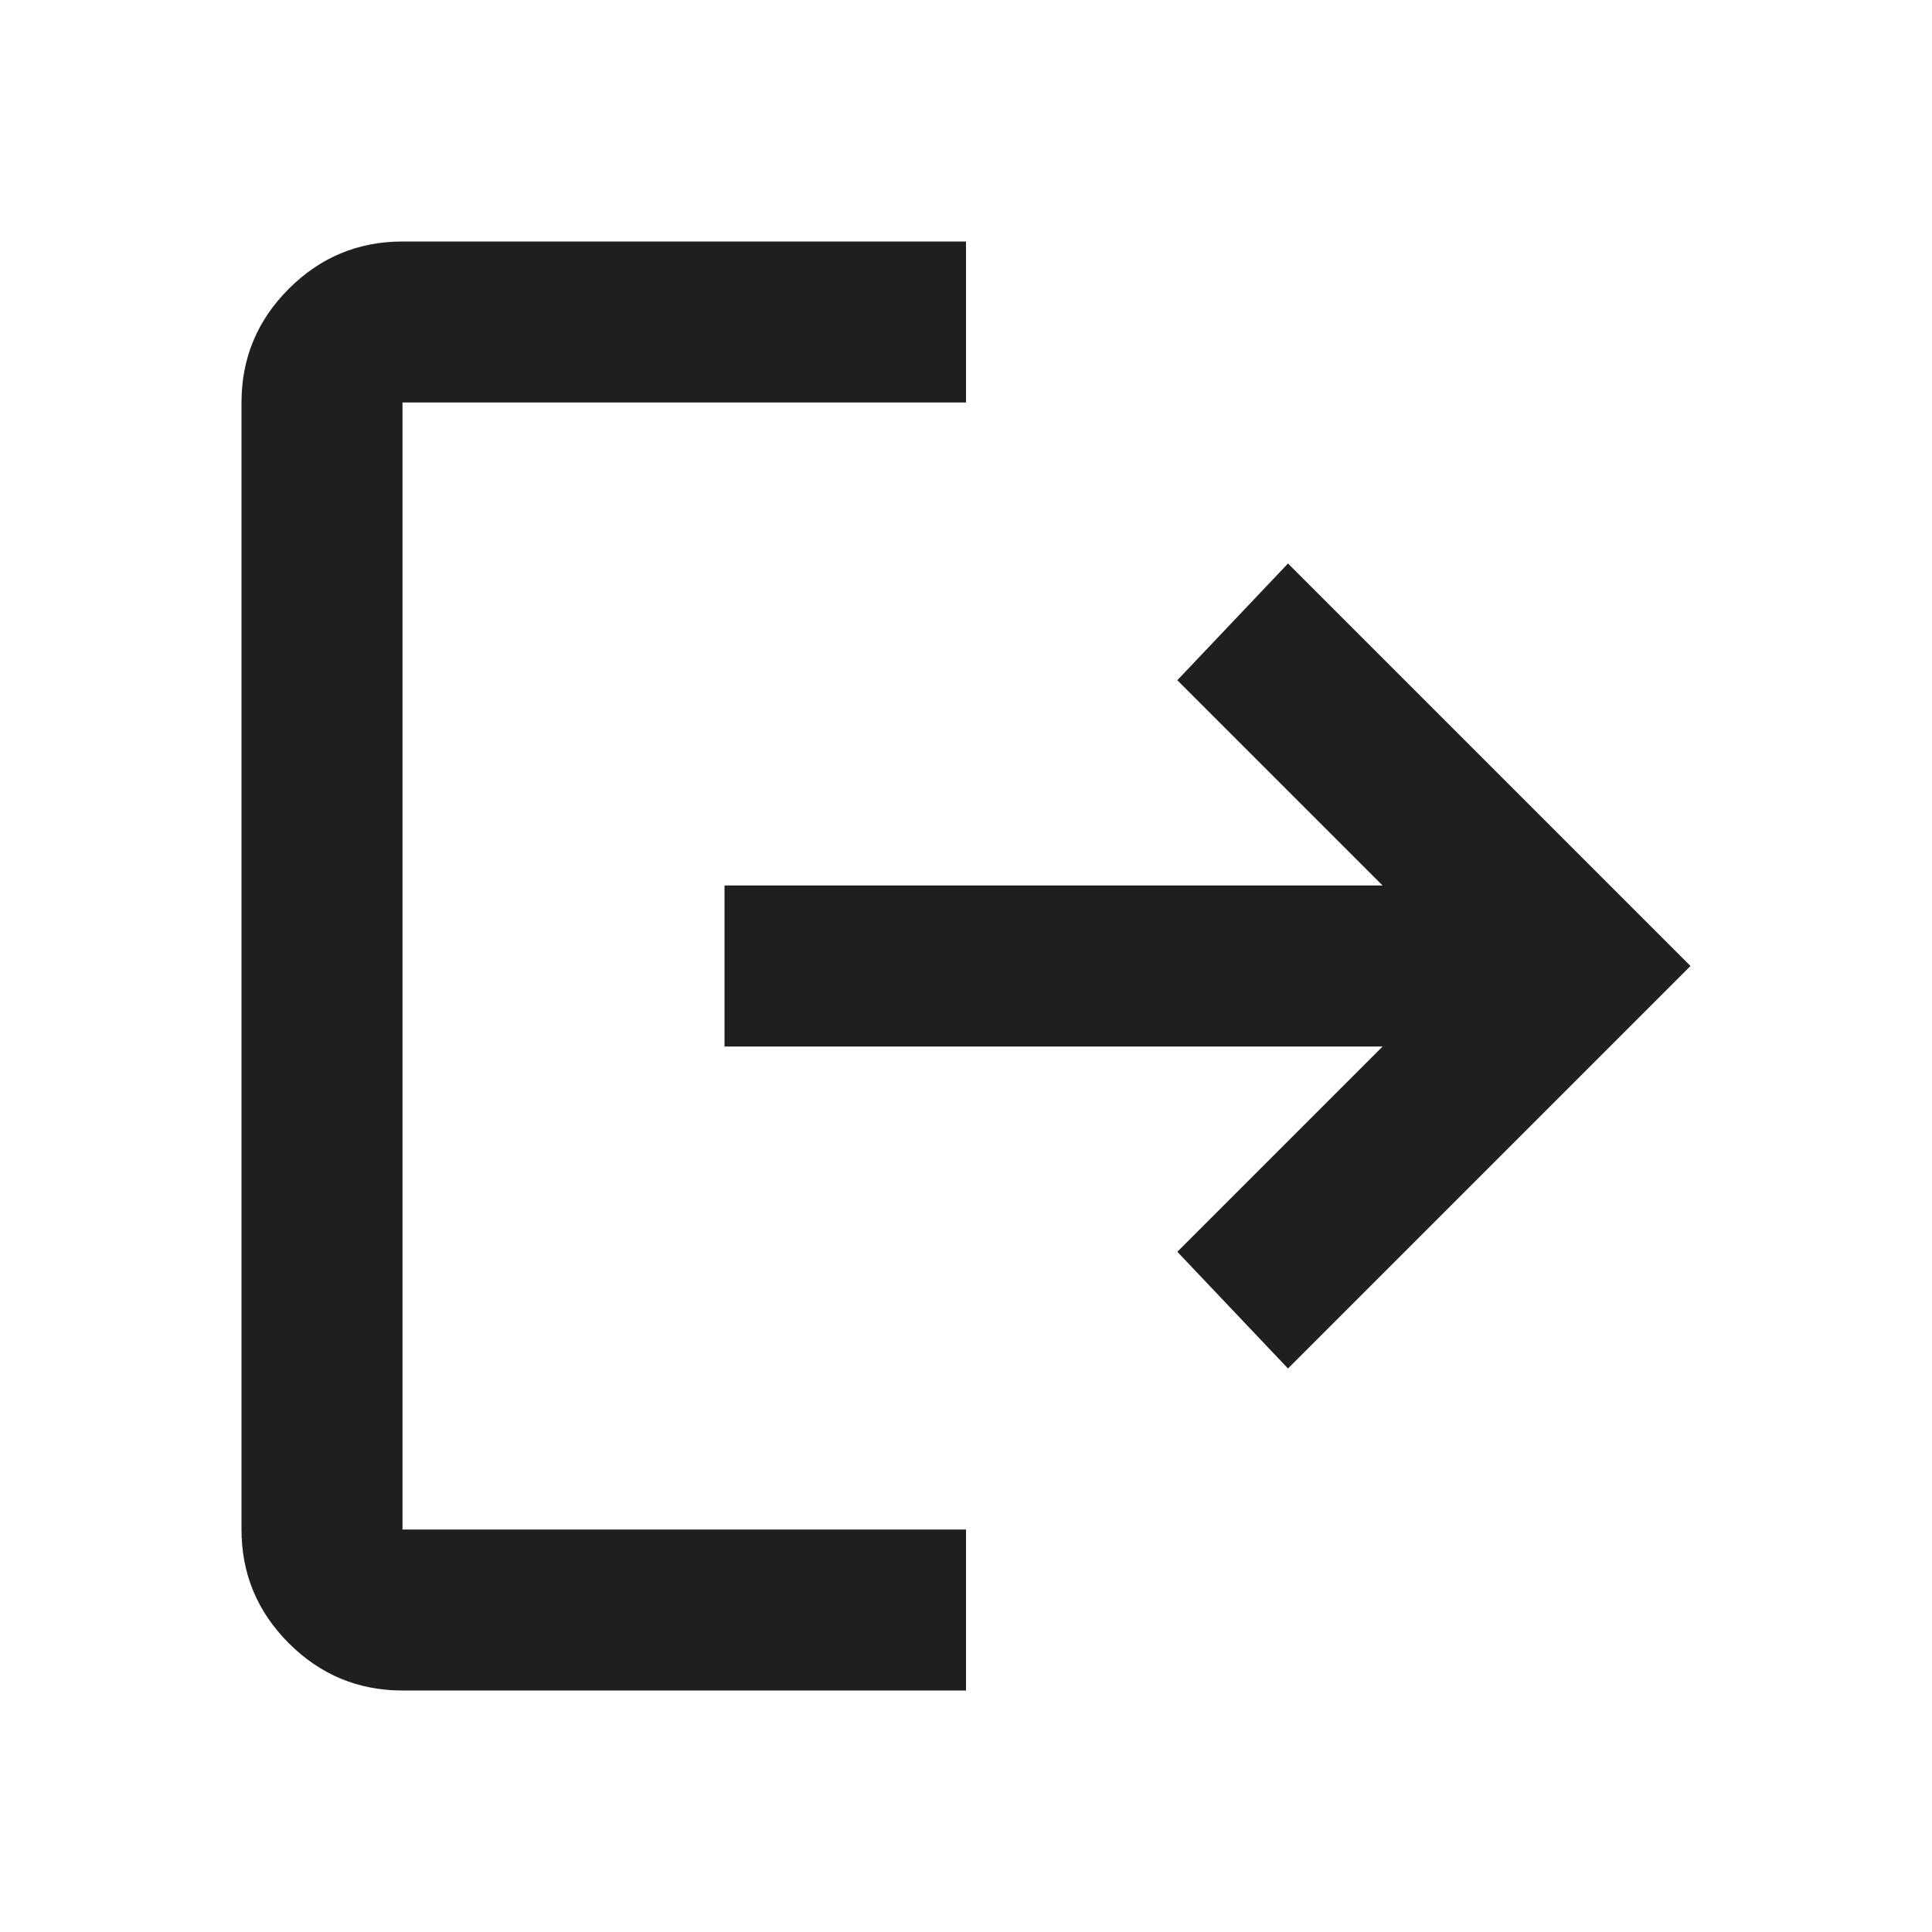
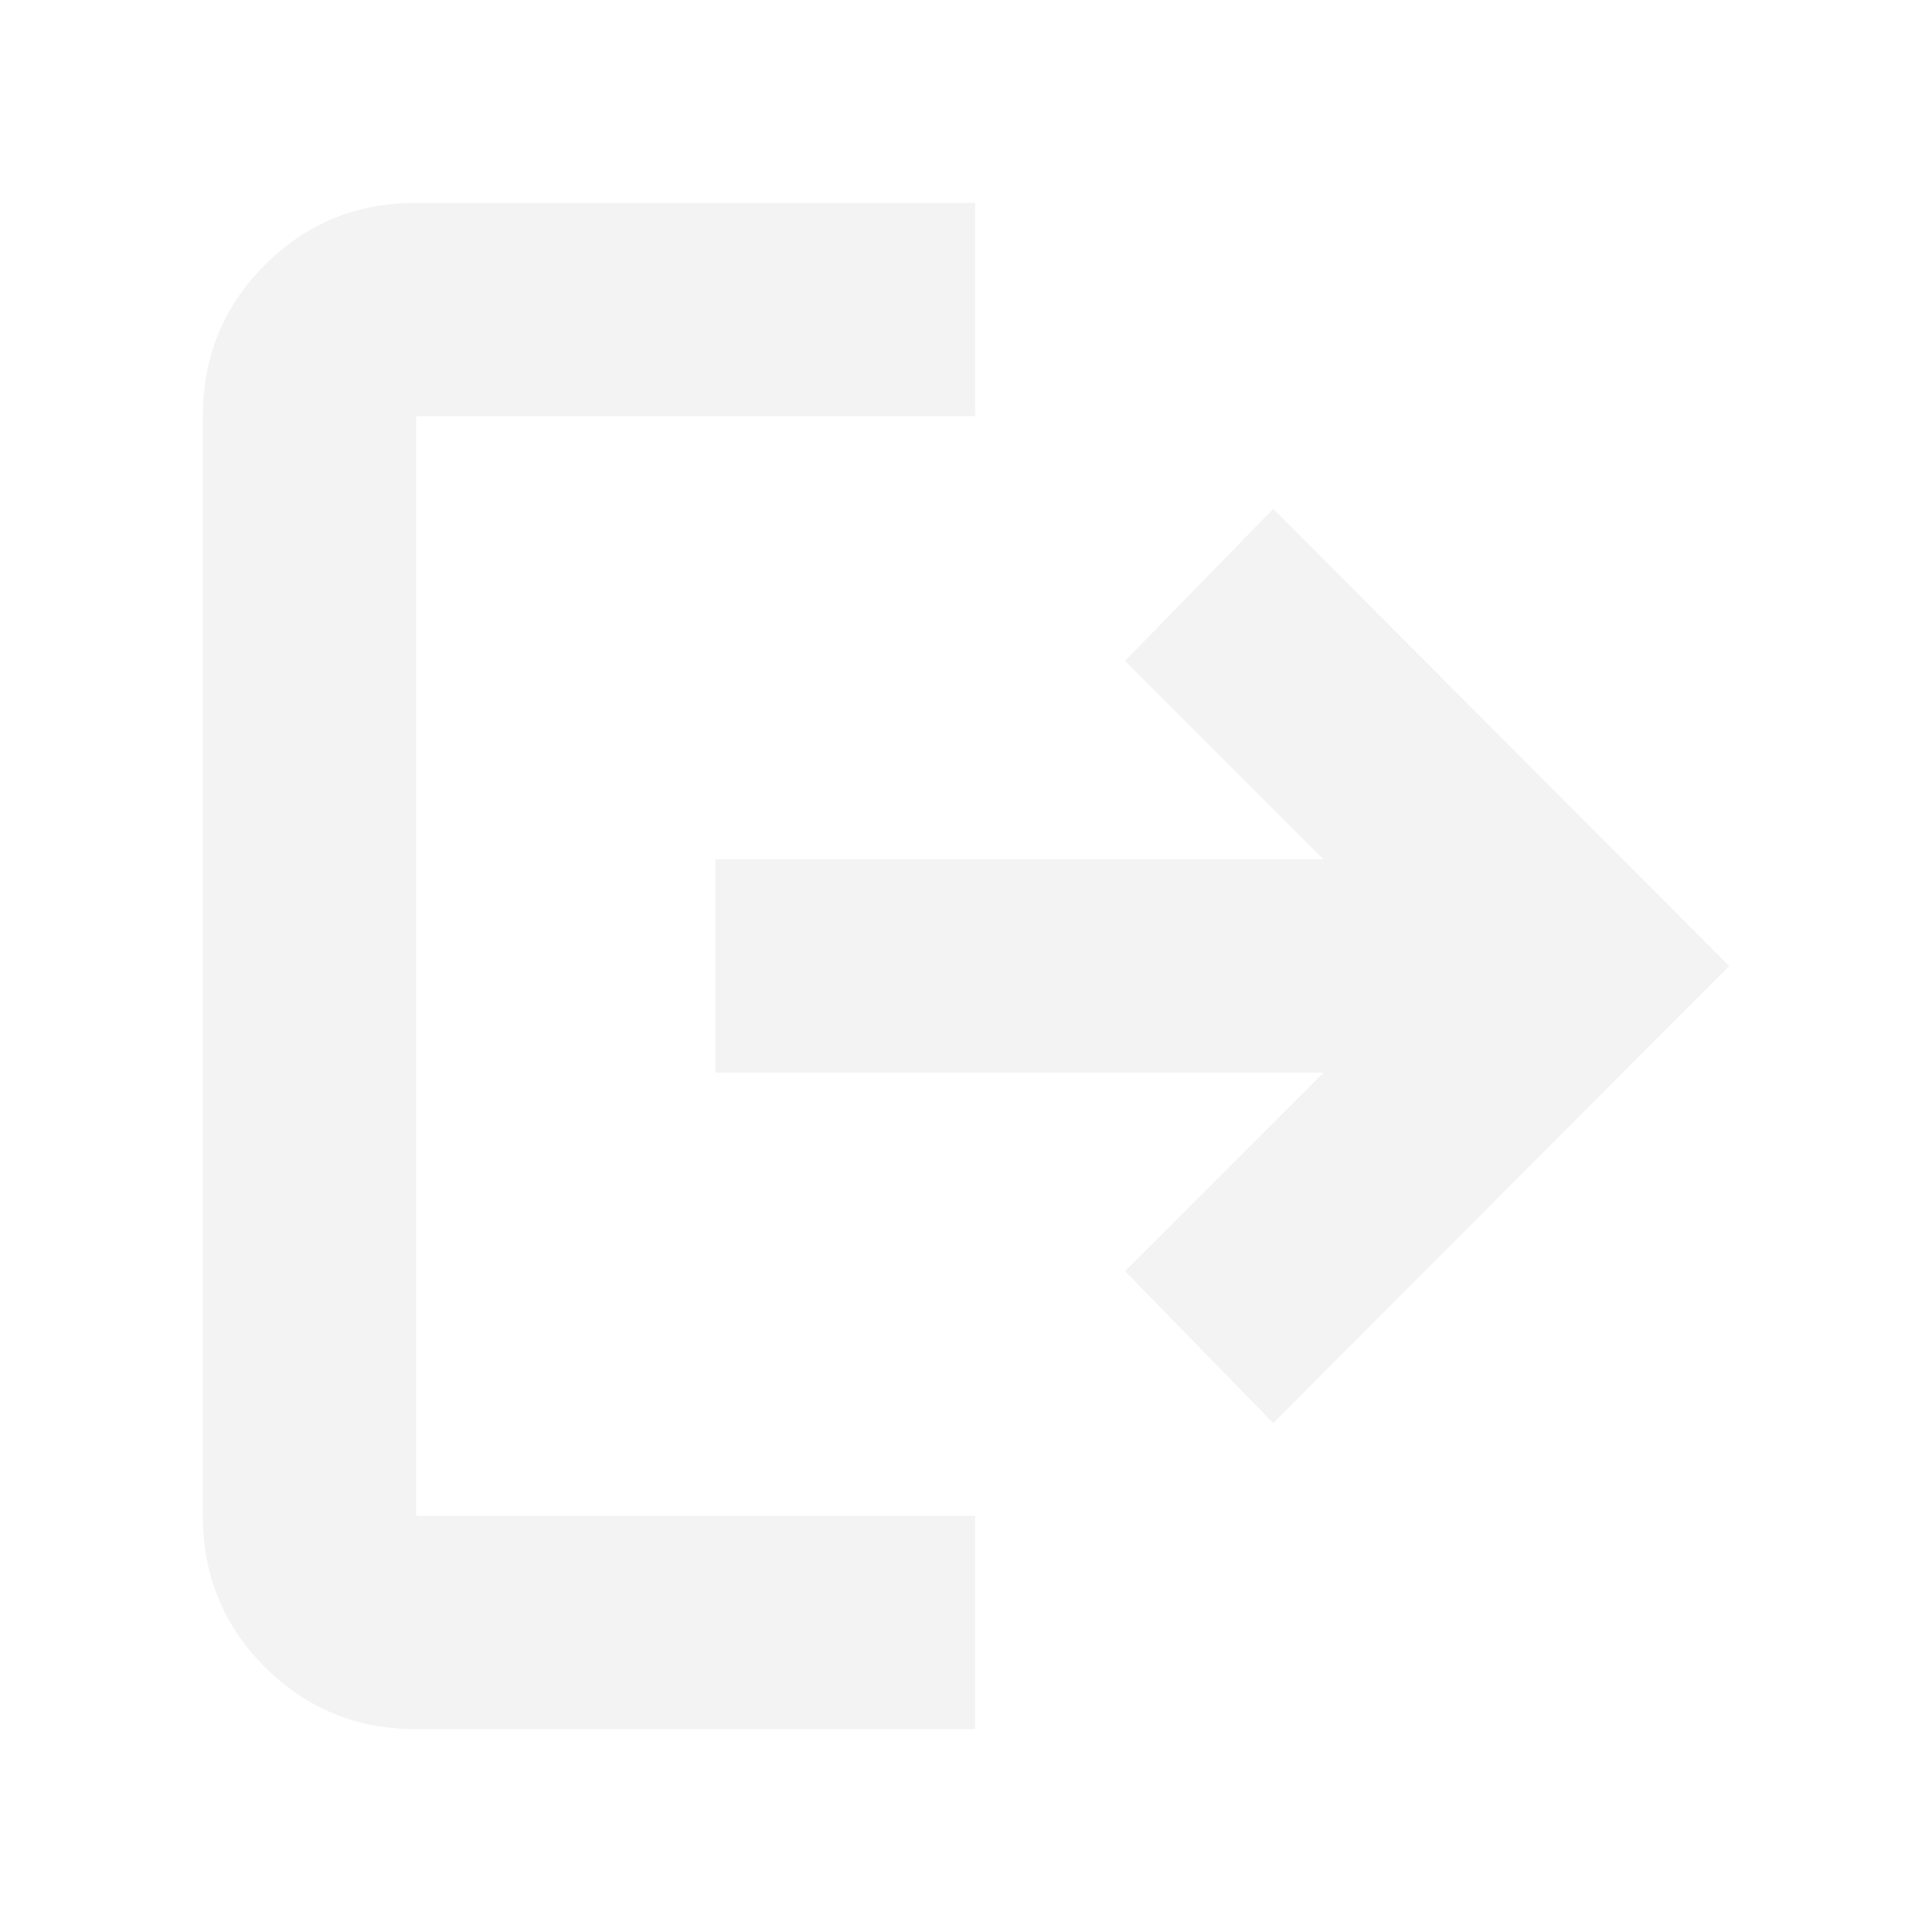
- <svg xmlns="http://www.w3.org/2000/svg" height="24px" viewBox="0 -960 960 960" width="24px" fill="#1f1f1f">
-   <path d="M200-120q-33 0-56.5-23.5T120-200v-560q0-33 23.5-56.5T200-840h280v80H200v560h280v80H200Zm440-160-55-58 102-102H360v-80h327L585-622l55-58 200 200-200 200Z" />
+ <svg xmlns="http://www.w3.org/2000/svg" height="24px" viewBox="0 -960 960 960" width="24px" fill="#F3F3F3">
+   <path d="M206.78-100.78q-44.3 0-75.15-30.85-30.85-30.85-30.85-75.15v-546.44q0-44.3 30.85-75.15 30.85-30.85 75.15-30.85h277.74v106H206.78v546.44h277.74v106H206.78Zm425.87-152.09L559-328.39 657.61-427H355.48v-106h302.13L559-631.61l73.65-75.52L859.22-480 632.65-252.87Z" />
</svg>
